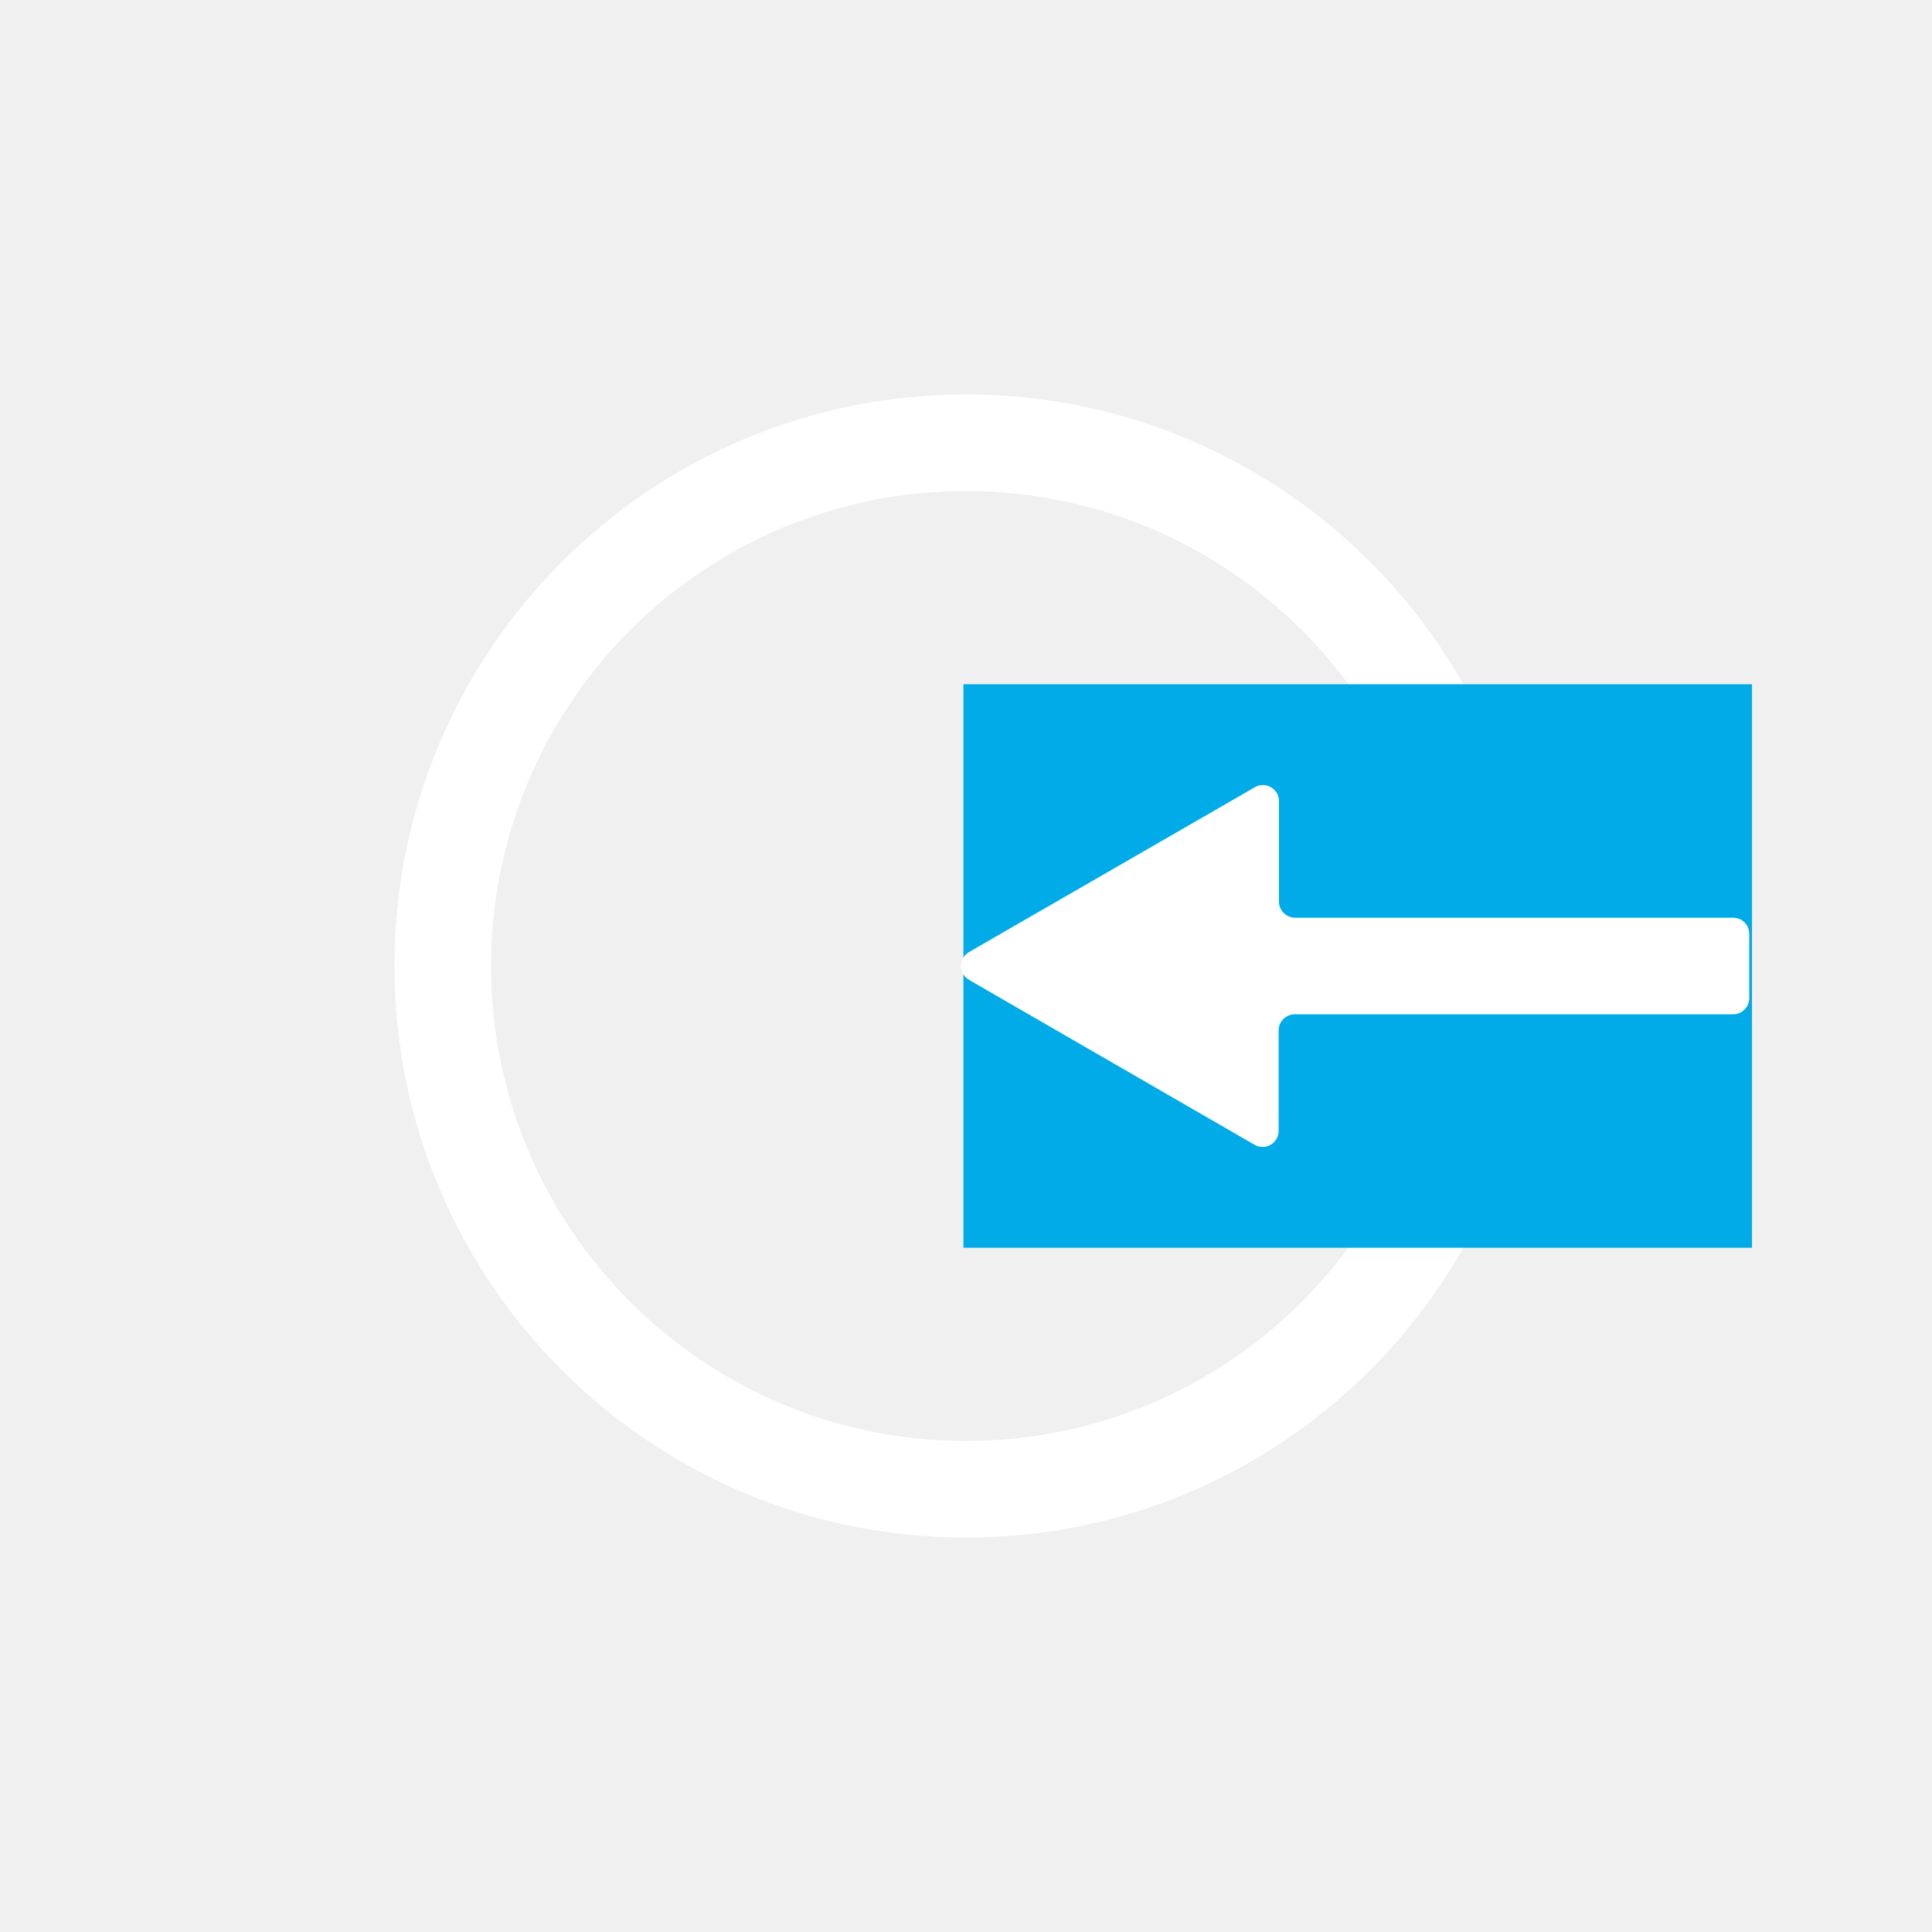
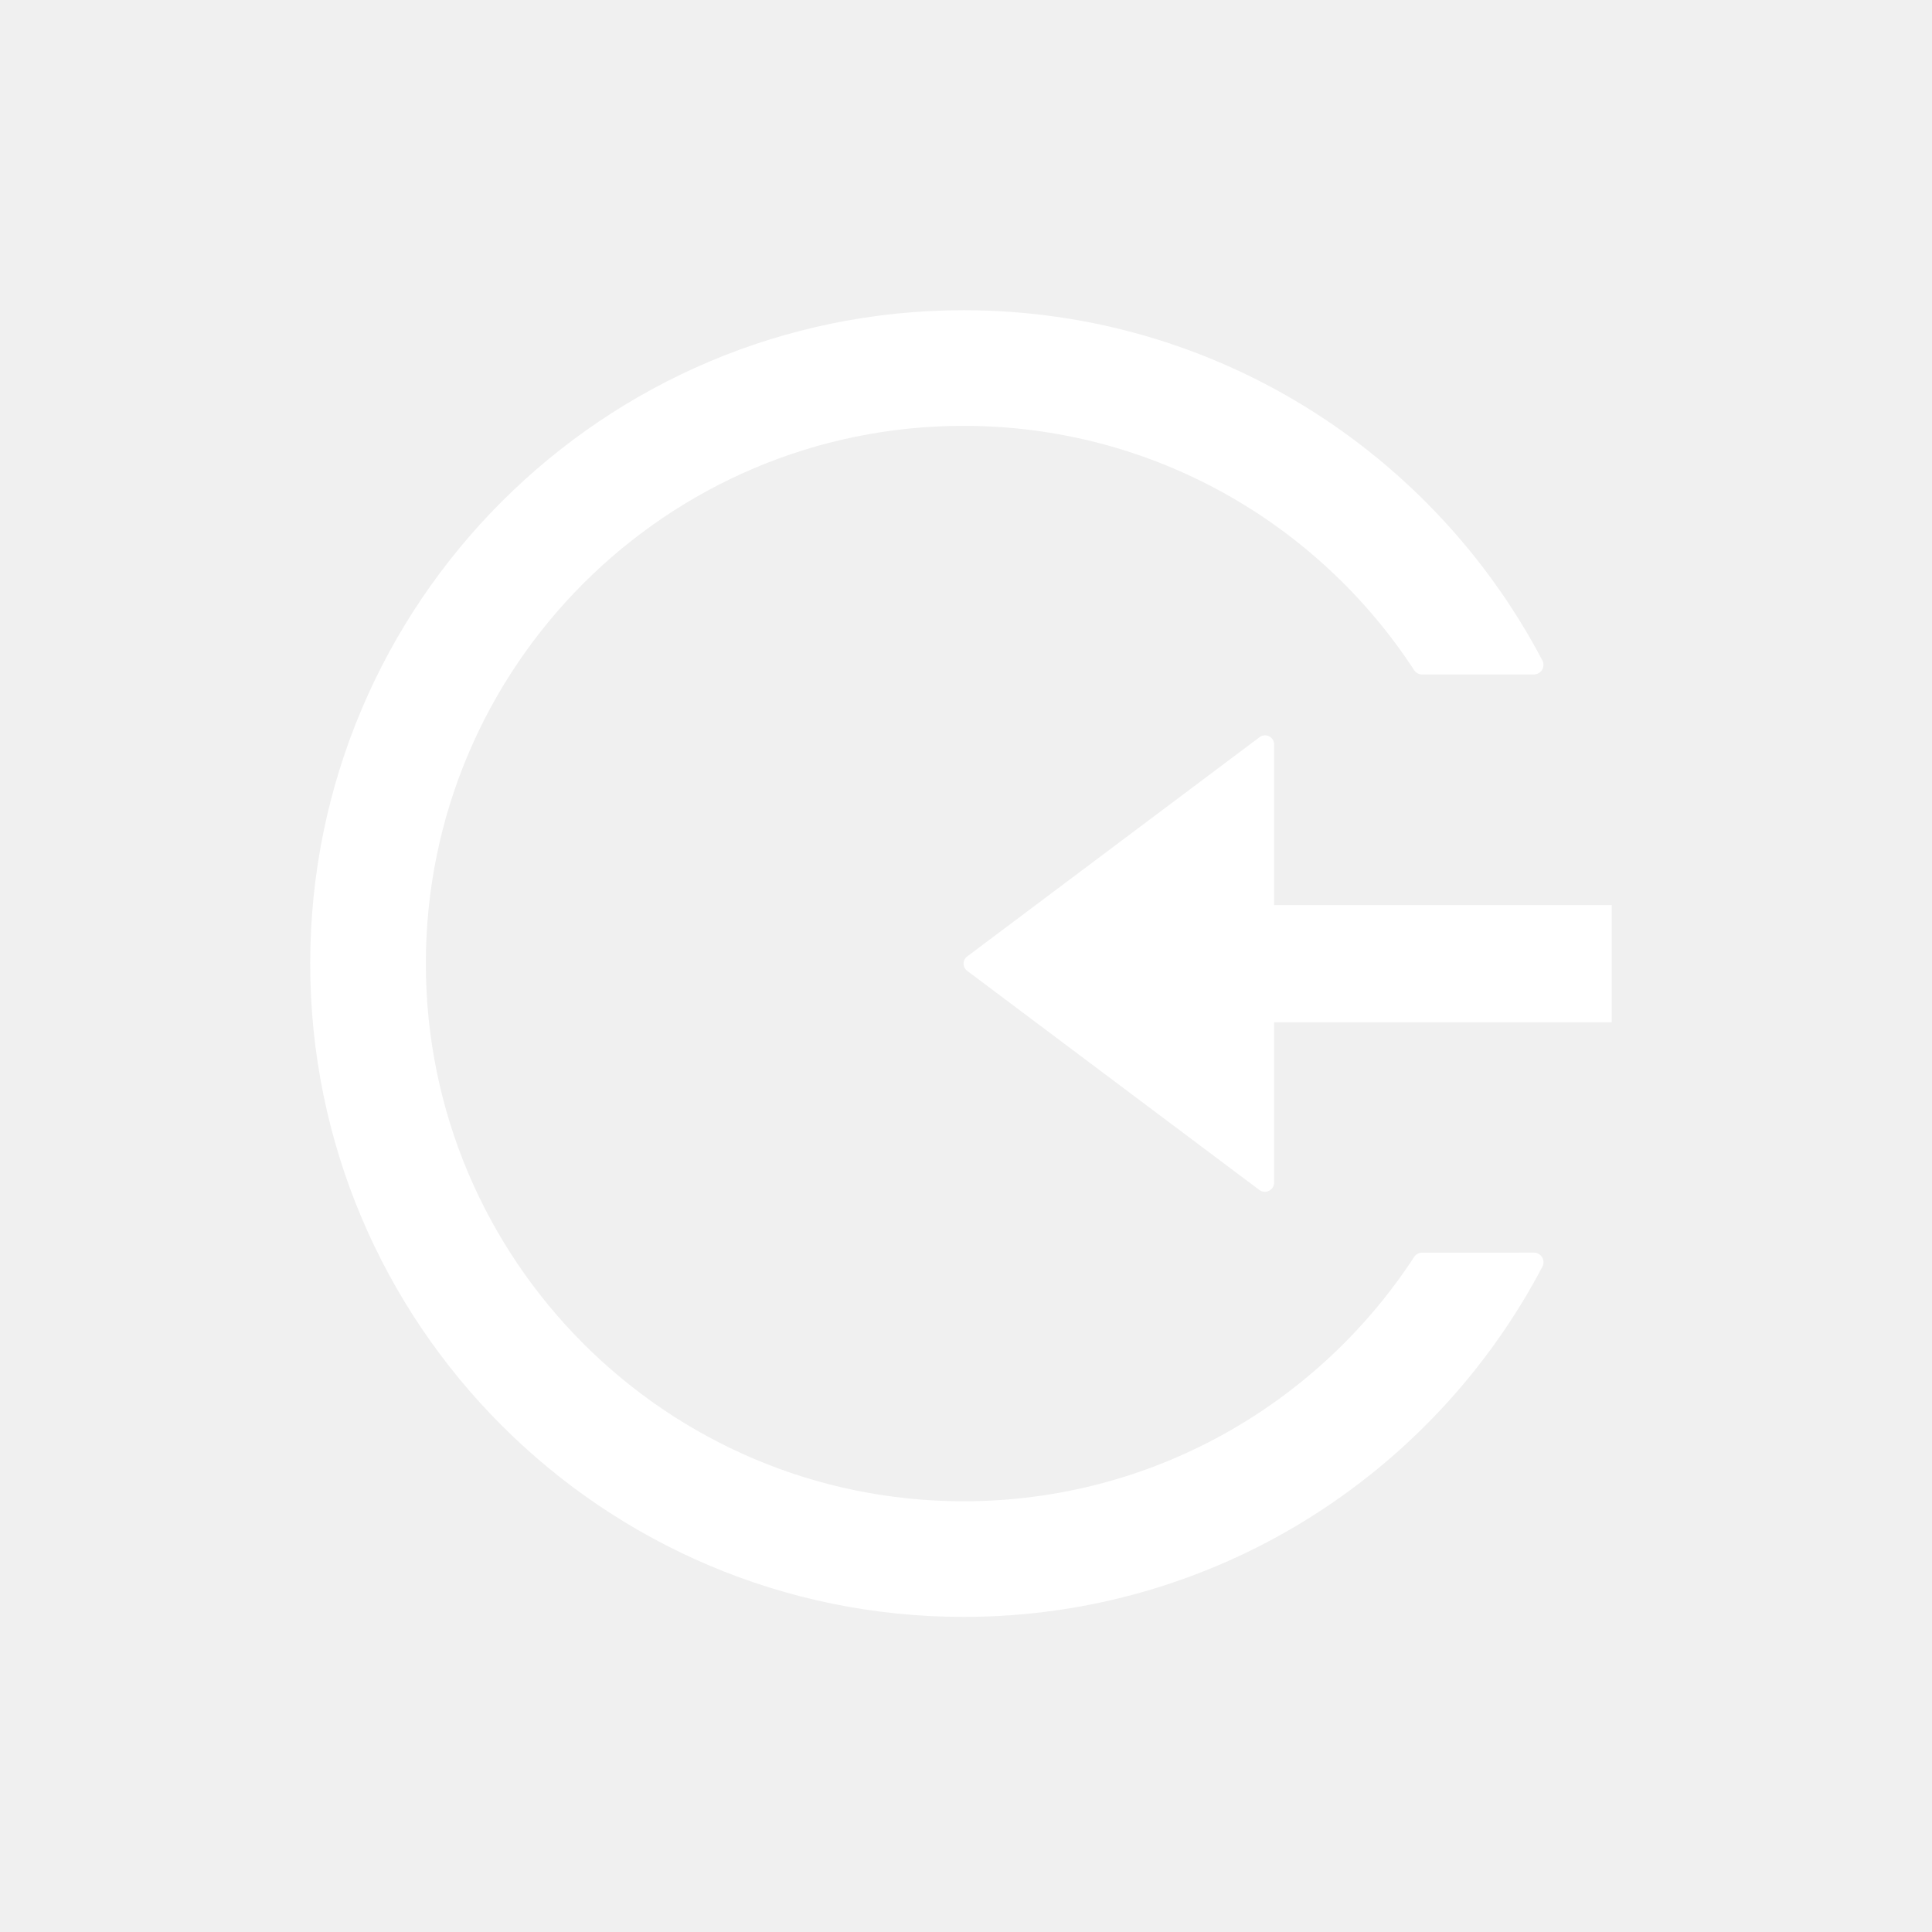
- <svg xmlns="http://www.w3.org/2000/svg" id="Layer_1" data-name="Layer 1" viewBox="0 0 120 120" version="1.1">
-   <defs id="defs142">
-     <style id="style140">.cls-1{fill:#00abe7;}.cls-2{fill:none;stroke:#fff;stroke-miterlimit:10;stroke-width:6px;}.cls-3{fill:#fff;}</style>
-   </defs>
-   <circle class="cls-2" cx="60" cy="60" r="32.5" id="circle146" />
-   <rect class="cls-1" x="59.84" y="42.5" width="48.978" height="35" id="rect148" style="stroke-width:0;stroke:none;stroke-dasharray:none" />
-   <path class="cls-3" d="M60.22,60.88l17.66,10.2a1,1,0,0,0,1.54-.88V64a1,1,0,0,1,1-1h27.23a1,1,0,0,0,1-1V58a1,1,0,0,0-1-1H80.44a1,1,0,0,1-1-1V49.8a1,1,0,0,0-1.54-.88L60.23,59.11A1,1,0,0,0,60.22,60.88Z" id="path150" />
+ <svg xmlns="http://www.w3.org/2000/svg" width="100%" height="100%" viewBox="0 0 206 206" version="1.1" xml:space="preserve" style="fill-rule:evenodd;clip-rule:evenodd;stroke-linejoin:round;stroke-miterlimit:2;" id="svg8">
+   <defs id="defs12" />
+   <path d="M135.855,96.499l35.998,0l0,12.5l-35.998,0l0,17.086c0,0.375 -0.211,0.717 -0.546,0.884c-0.335,0.168 -0.735,0.132 -1.035,-0.093c-5.874,-4.405 -26.348,-19.761 -31.154,-23.365c-0.239,-0.18 -0.38,-0.462 -0.38,-0.762c-0,-0.299 0.141,-0.581 0.38,-0.761c4.814,-3.611 25.352,-19.014 31.185,-23.388c0.293,-0.221 0.686,-0.256 1.015,-0.092c0.328,0.164 0.535,0.5 0.535,0.867c0,4.85 0,17.124 0,17.124Z" style="fill:#fff;" id="path4" />
+   <path d="M163.545,133.562c0.359,-0.001 0.692,0.186 0.879,0.492c0.187,0.306 0.2,0.688 0.036,1.006c-11.659,22.191 -34.934,37.342 -61.72,37.342c-38.448,0 -69.663,-31.215 -69.663,-69.662c0,-38.448 31.215,-69.663 69.663,-69.663c26.786,0 50.061,15.151 61.716,37.344c0.164,0.317 0.151,0.698 -0.035,1.003c-0.186,0.305 -0.518,0.491 -0.876,0.491c-3.173,0.003 -9.924,0.003 -11.906,0.003c-0.347,-0.001 -0.67,-0.177 -0.859,-0.468c-10.238,-15.676 -27.938,-26.044 -48.04,-26.044c-31.644,0 -57.334,25.69 -57.334,57.334c0,31.643 25.69,57.333 57.334,57.333c20.102,0 37.802,-10.368 48.039,-26.044c0.189,-0.291 0.513,-0.466 0.86,-0.466c1.982,-0.001 8.733,-0.001 11.906,-0.001Z" style="fill:#fff;" id="path6" />
</svg>
